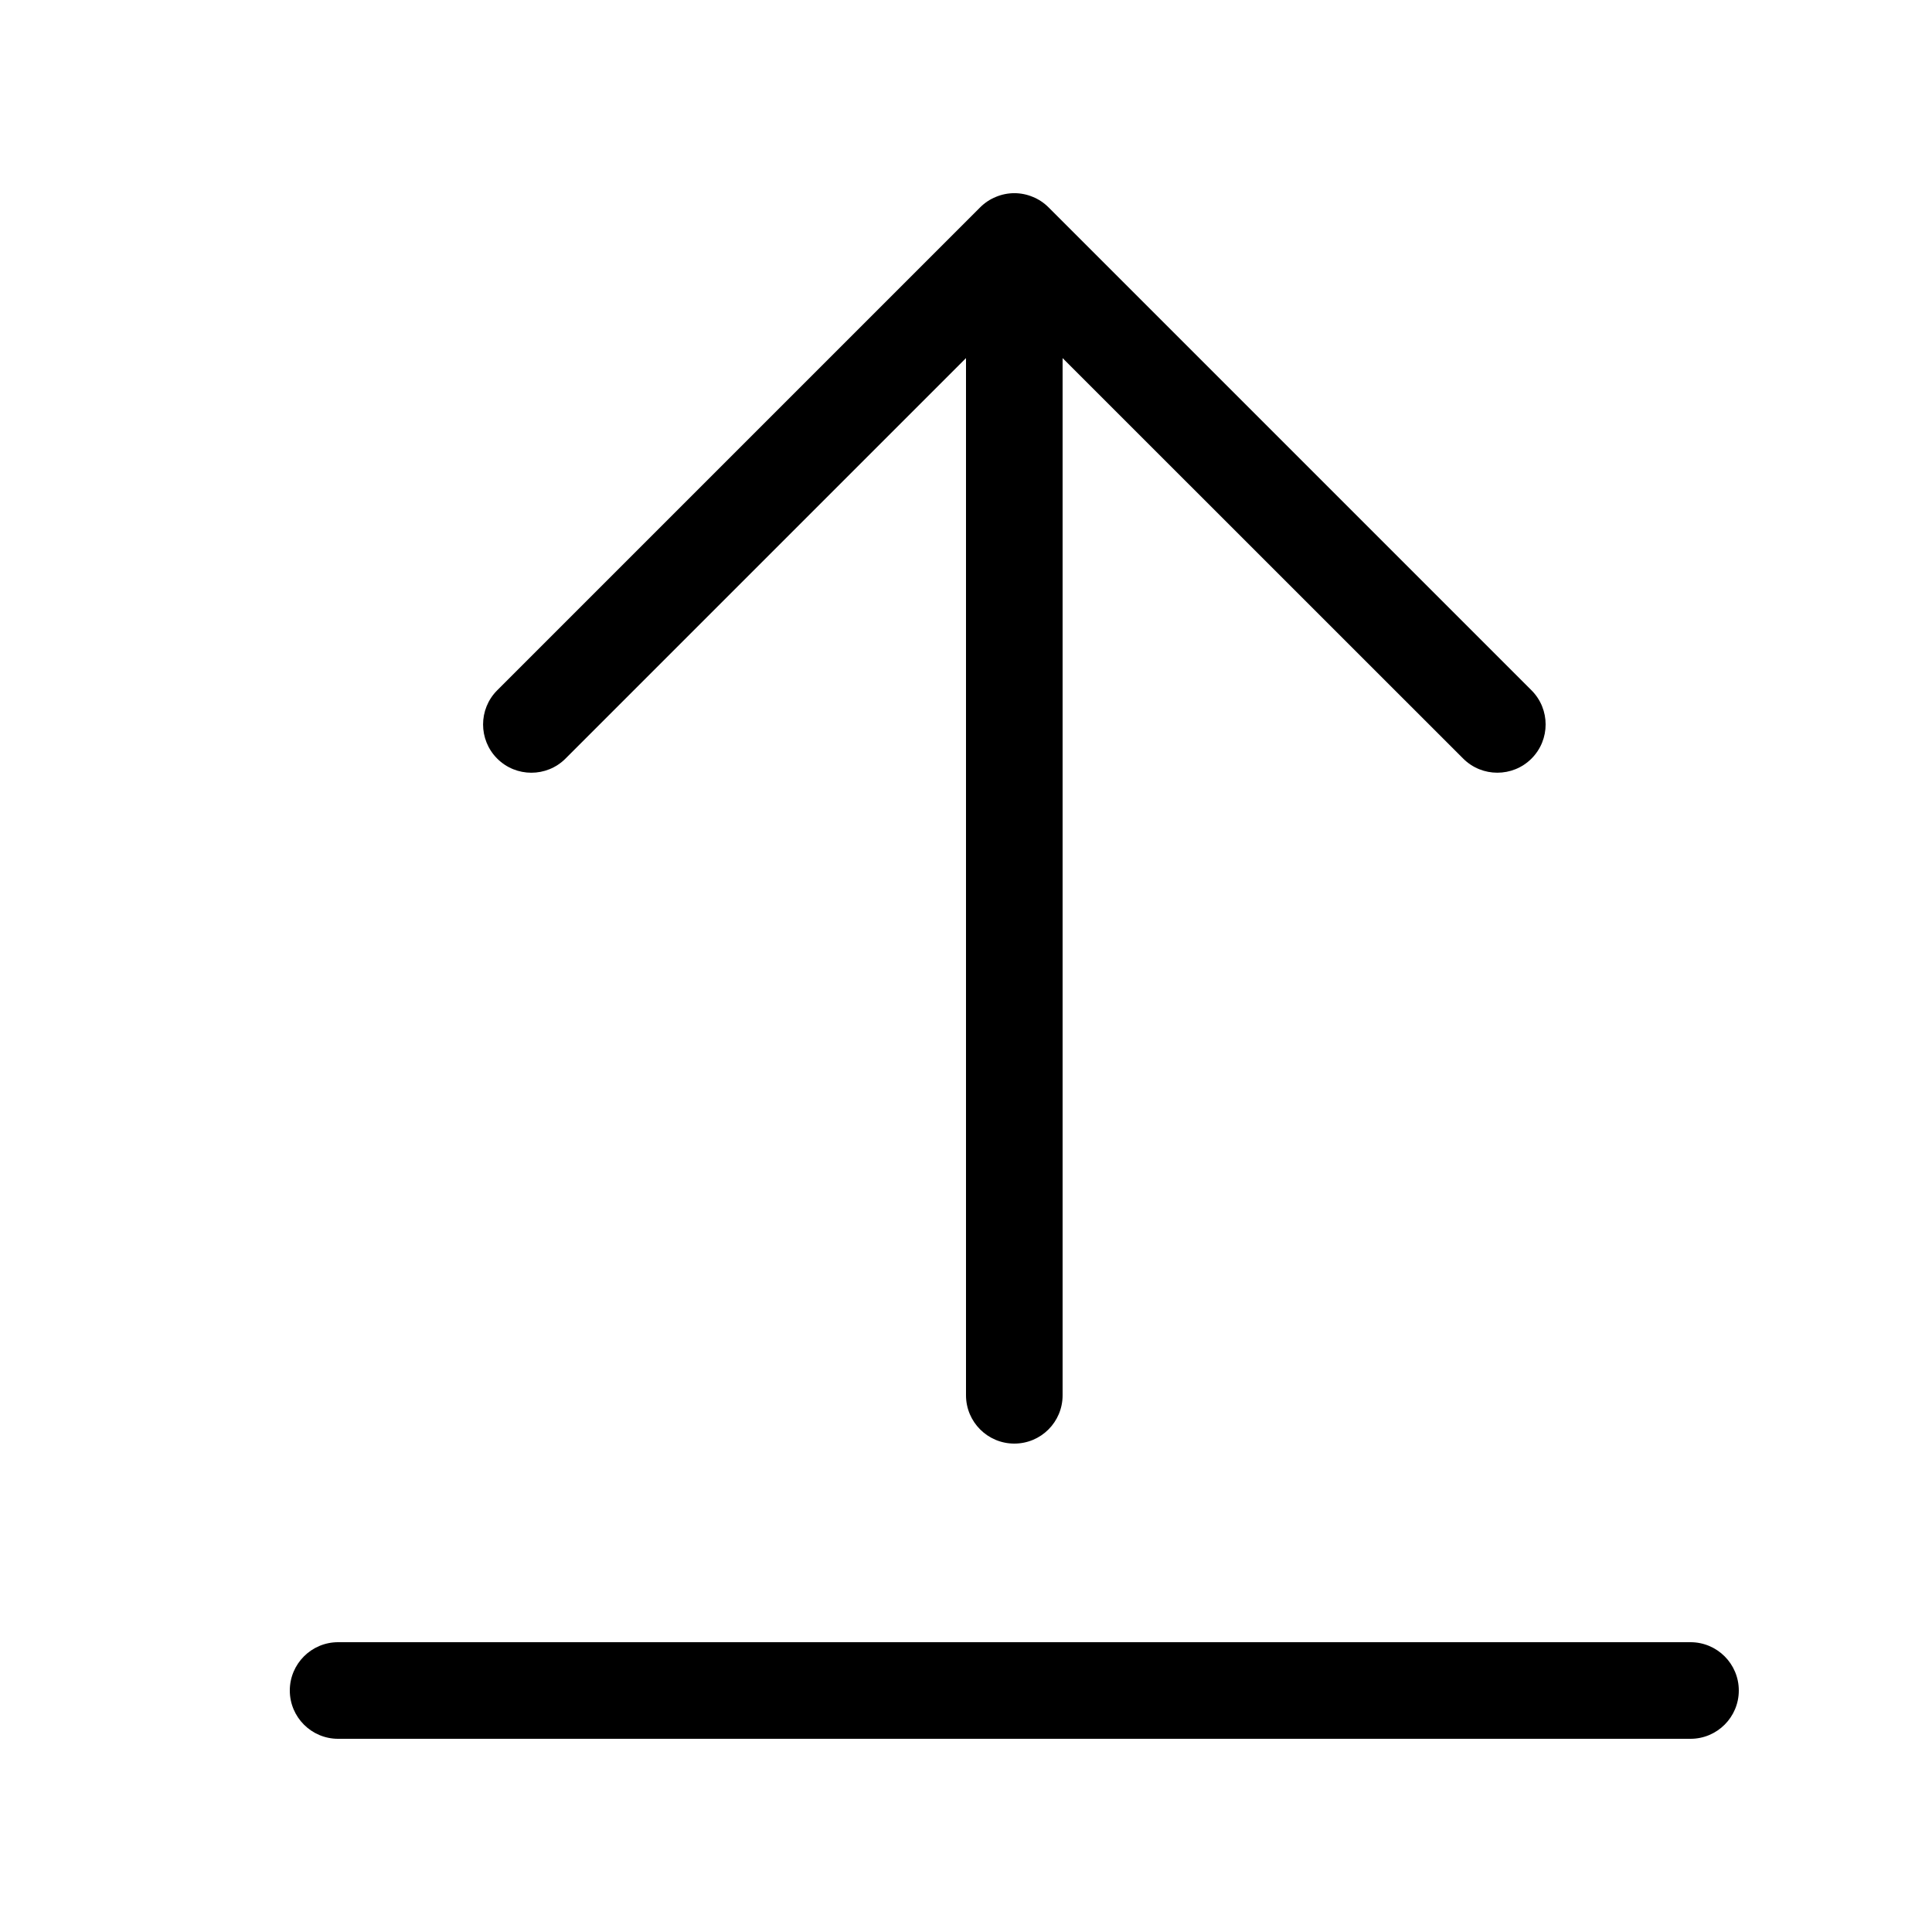
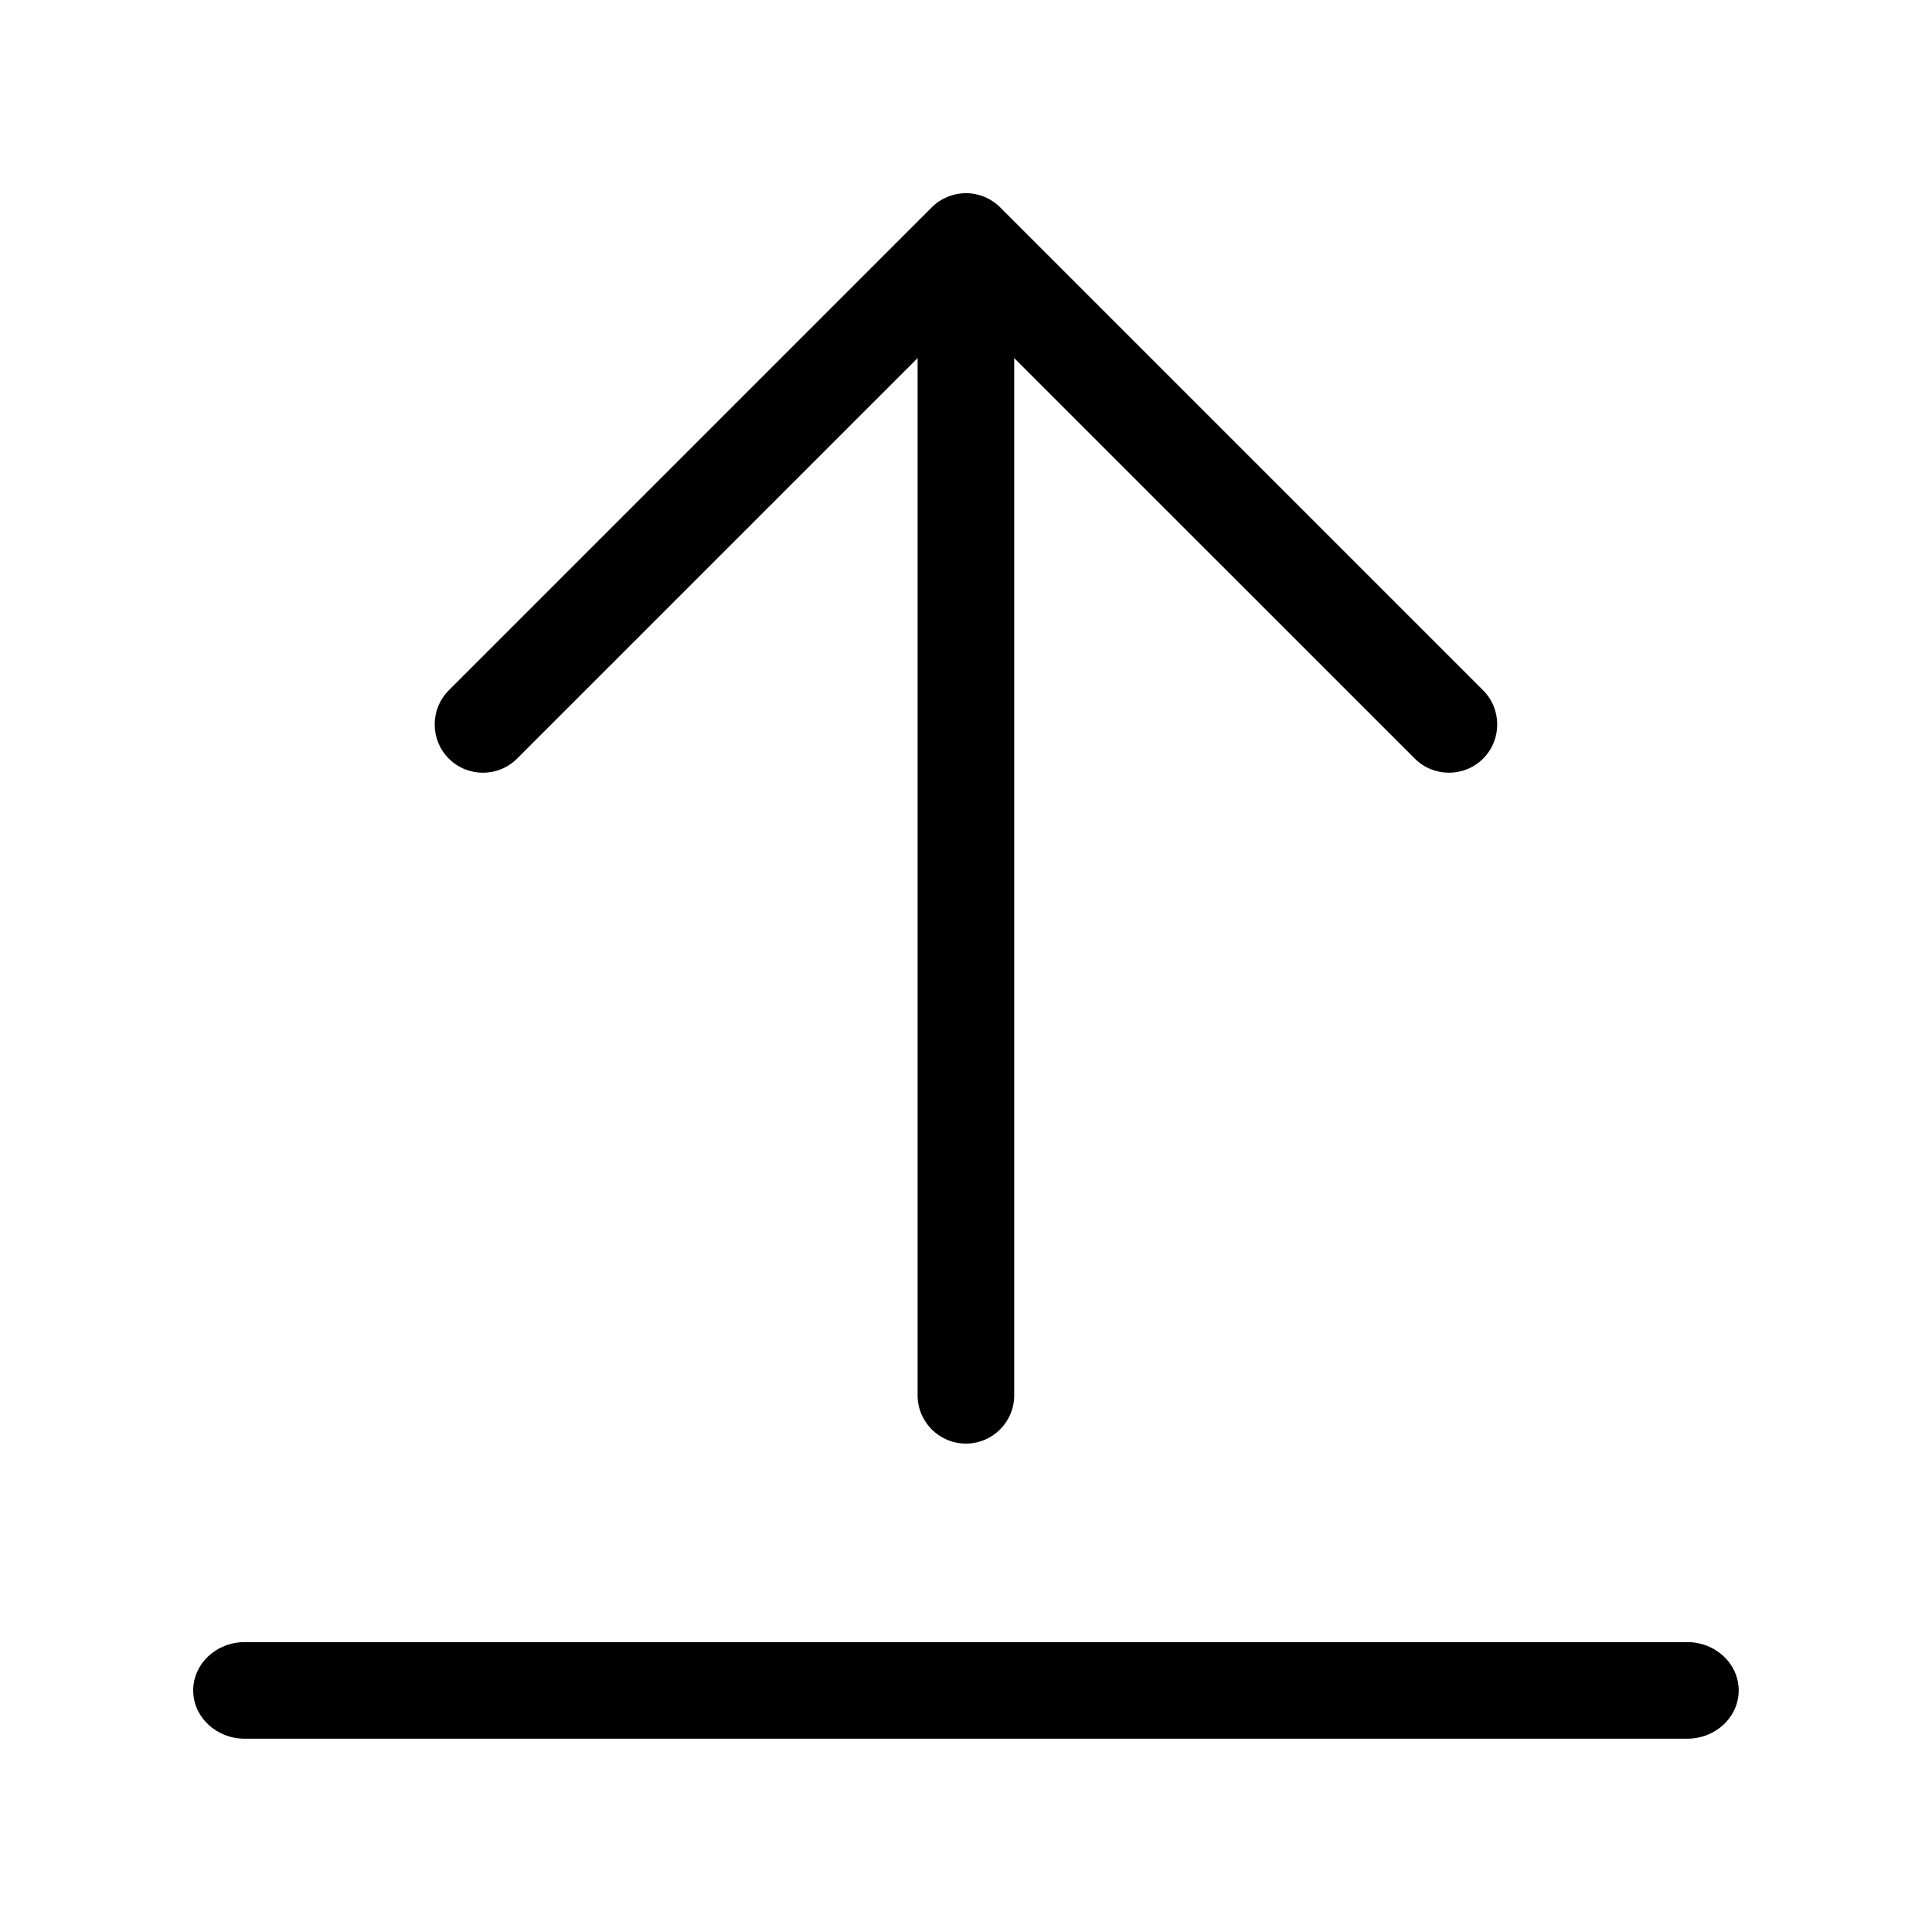
<svg xmlns="http://www.w3.org/2000/svg" width="20" height="20" viewBox="0 0 20 20">
-   <path d="M5.854 7.853c-.195.195-.512.195-.707 0-.195-.195-.195-.512 0-.707l4.999-4.999c.047-.047.102-.084.164-.109.122-.051.259-.051.381 0 .062.025.117.062.164.109l4.999 4.999c.195.195.195.512 0 .707-.098.098-.226.146-.354.146-.127 0-.255-.048-.353-.146l-4.147-4.146 0 10.737c0 .276-.223.5-.5.5-.276 0-.5-.224-.5-.5l0-10.737-4.146 4.146zM17.5 17c.276 0 .5.224.5.5 0 .276-.224.5-.5.5l-14 0c-.276 0-.5-.224-.5-.5 0-.276.224-.5.5-.5l14 0z" fill="#000" fill-rule="evenodd" />
+   <path d="M5.353 7.853c-.195.195-.512.195-.707 0-.195-.195-.195-.512 0-.707l4.999-4.999c.047-.047.102-.084.164-.109.122-.051.259-.051.381 0 .062.025.117.062.164.109l4.999 4.999c.195.195.195.512 0 .707-.098.098-.226.146-.354.146-.127 0-.255-.048-.353-.146l-4.147-4.146 0 10.737c0 .276-.223.5-.5.5-.276 0-.5-.224-.5-.5l0-10.737-4.146 4.146zm12.113 9.146c.294 0 .533.224.533.5 0 .276-.239.5-.533.5l-14.933 0c-.294 0-.533-.224-.533-.5 0-.276.239-.5.533-.5l14.933 0z" fill="#000" fill-rule="evenodd" />
</svg>
